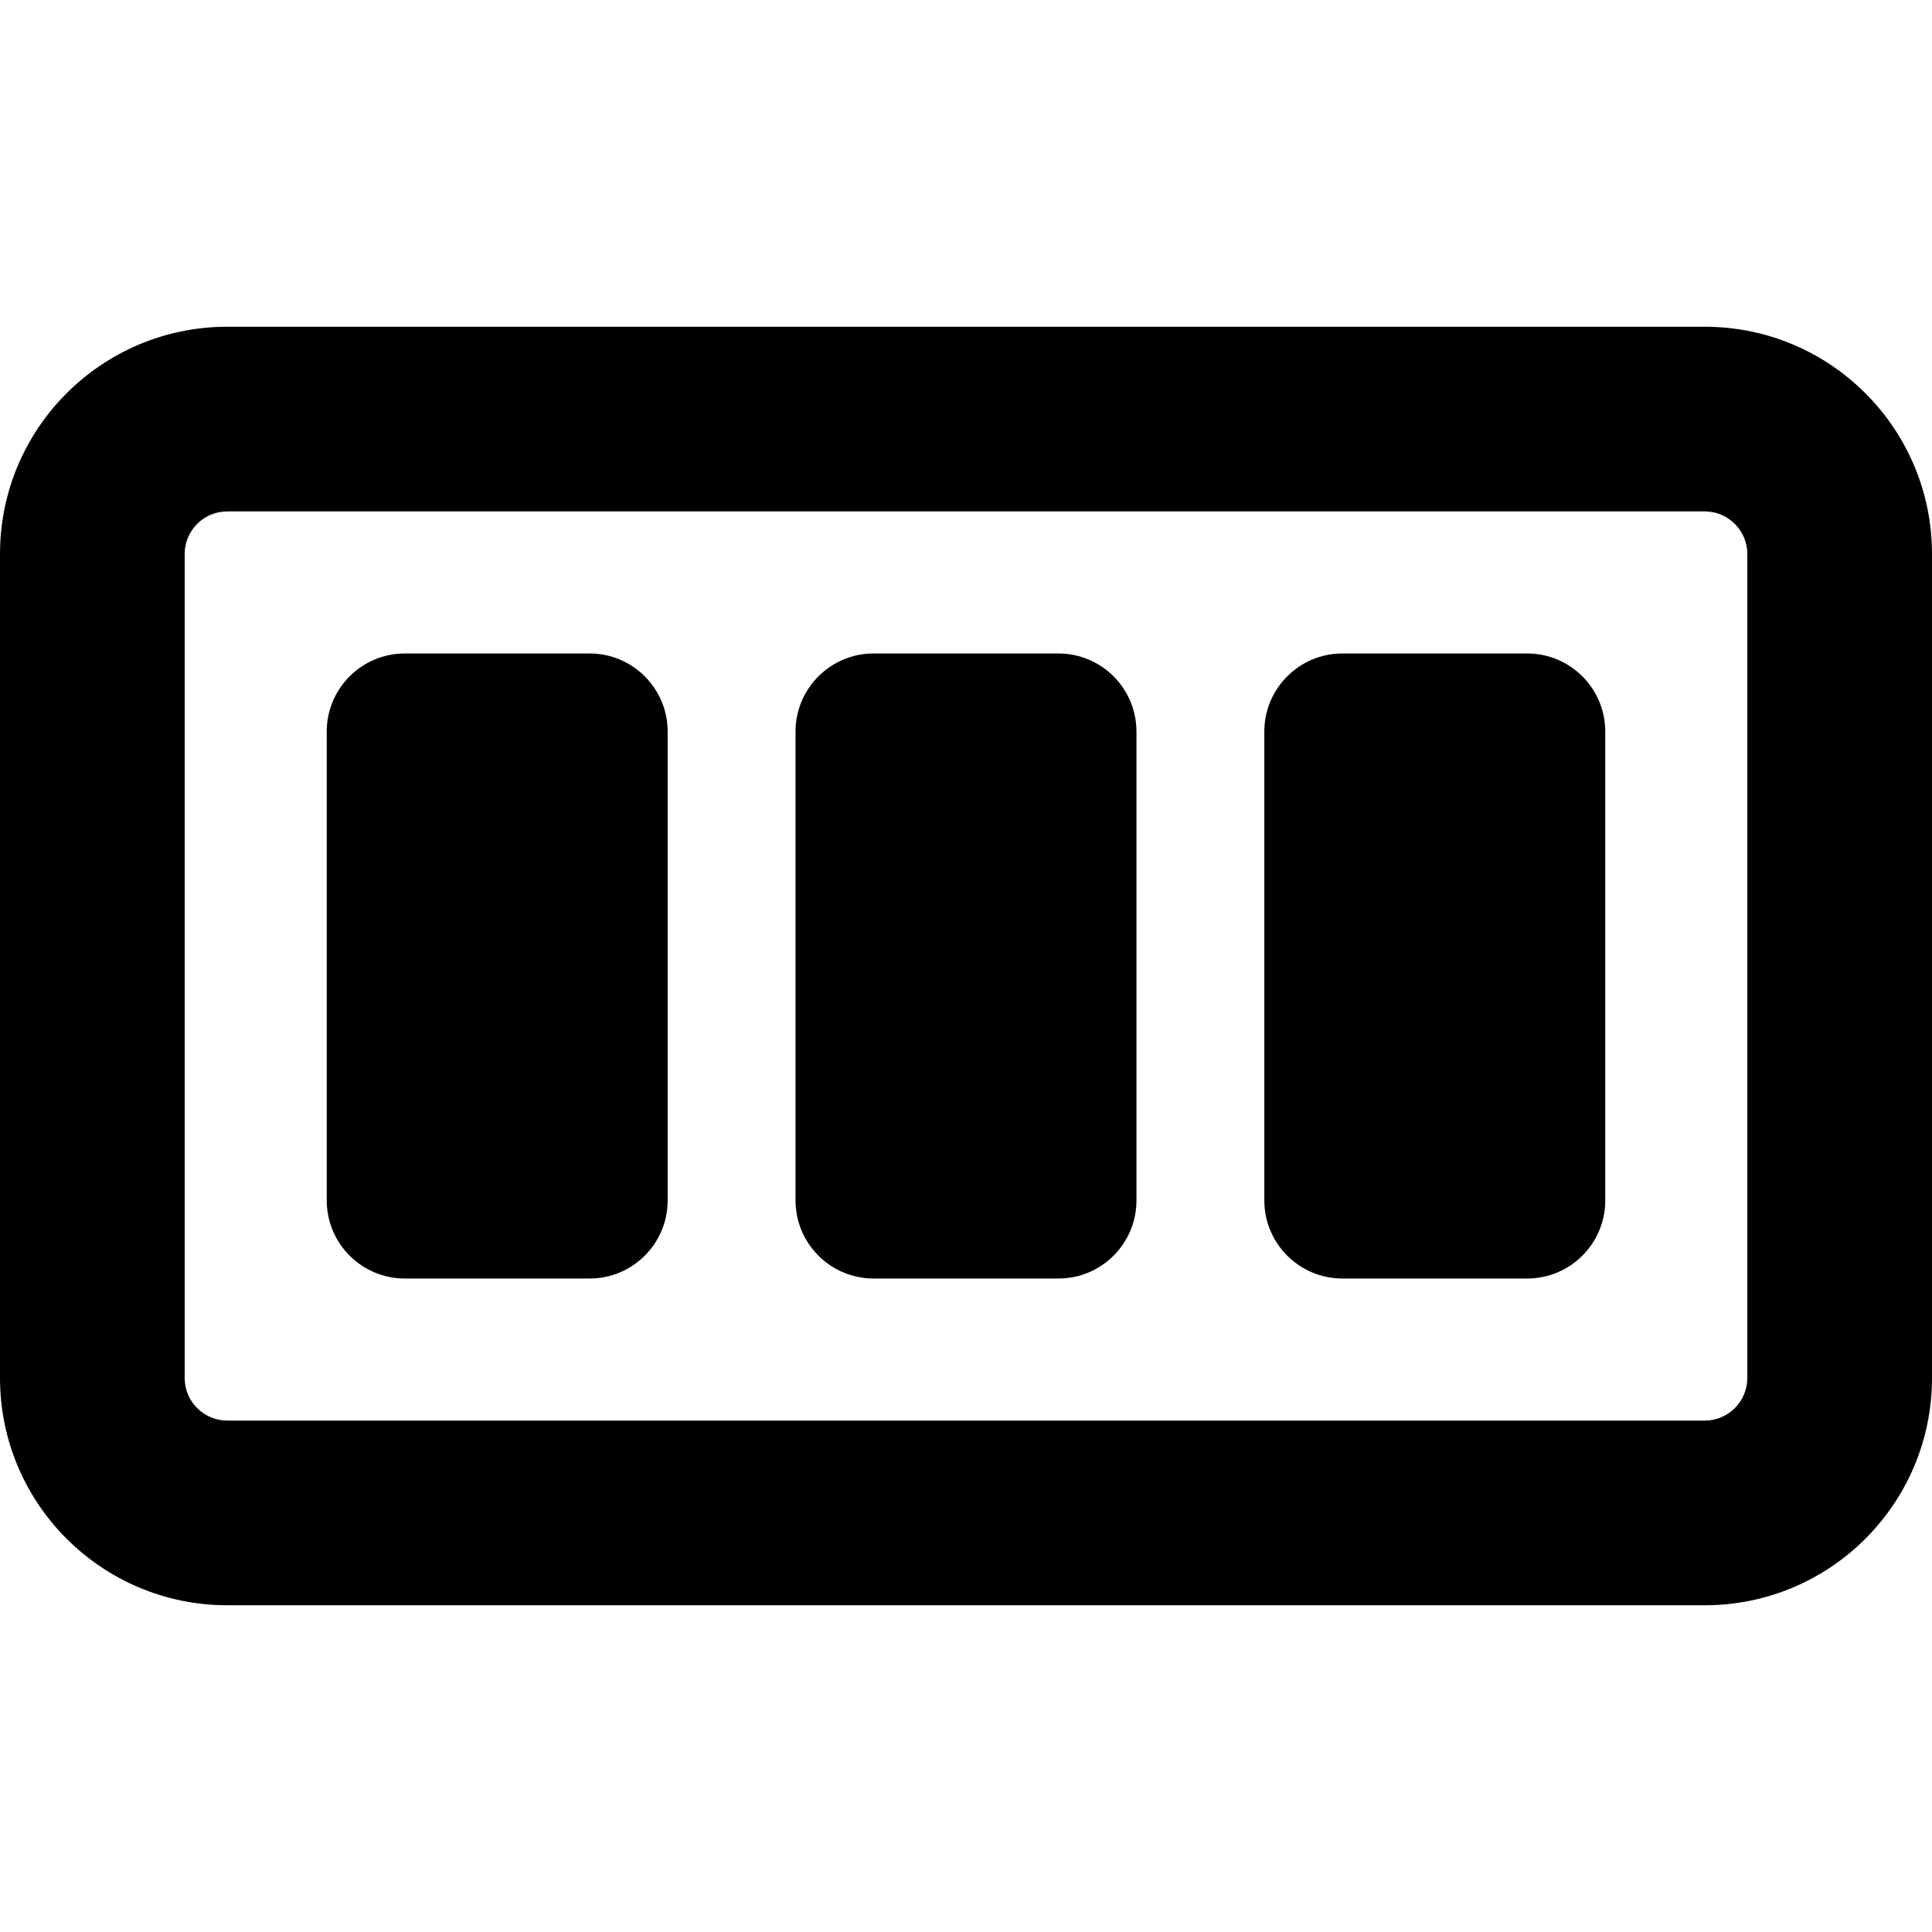
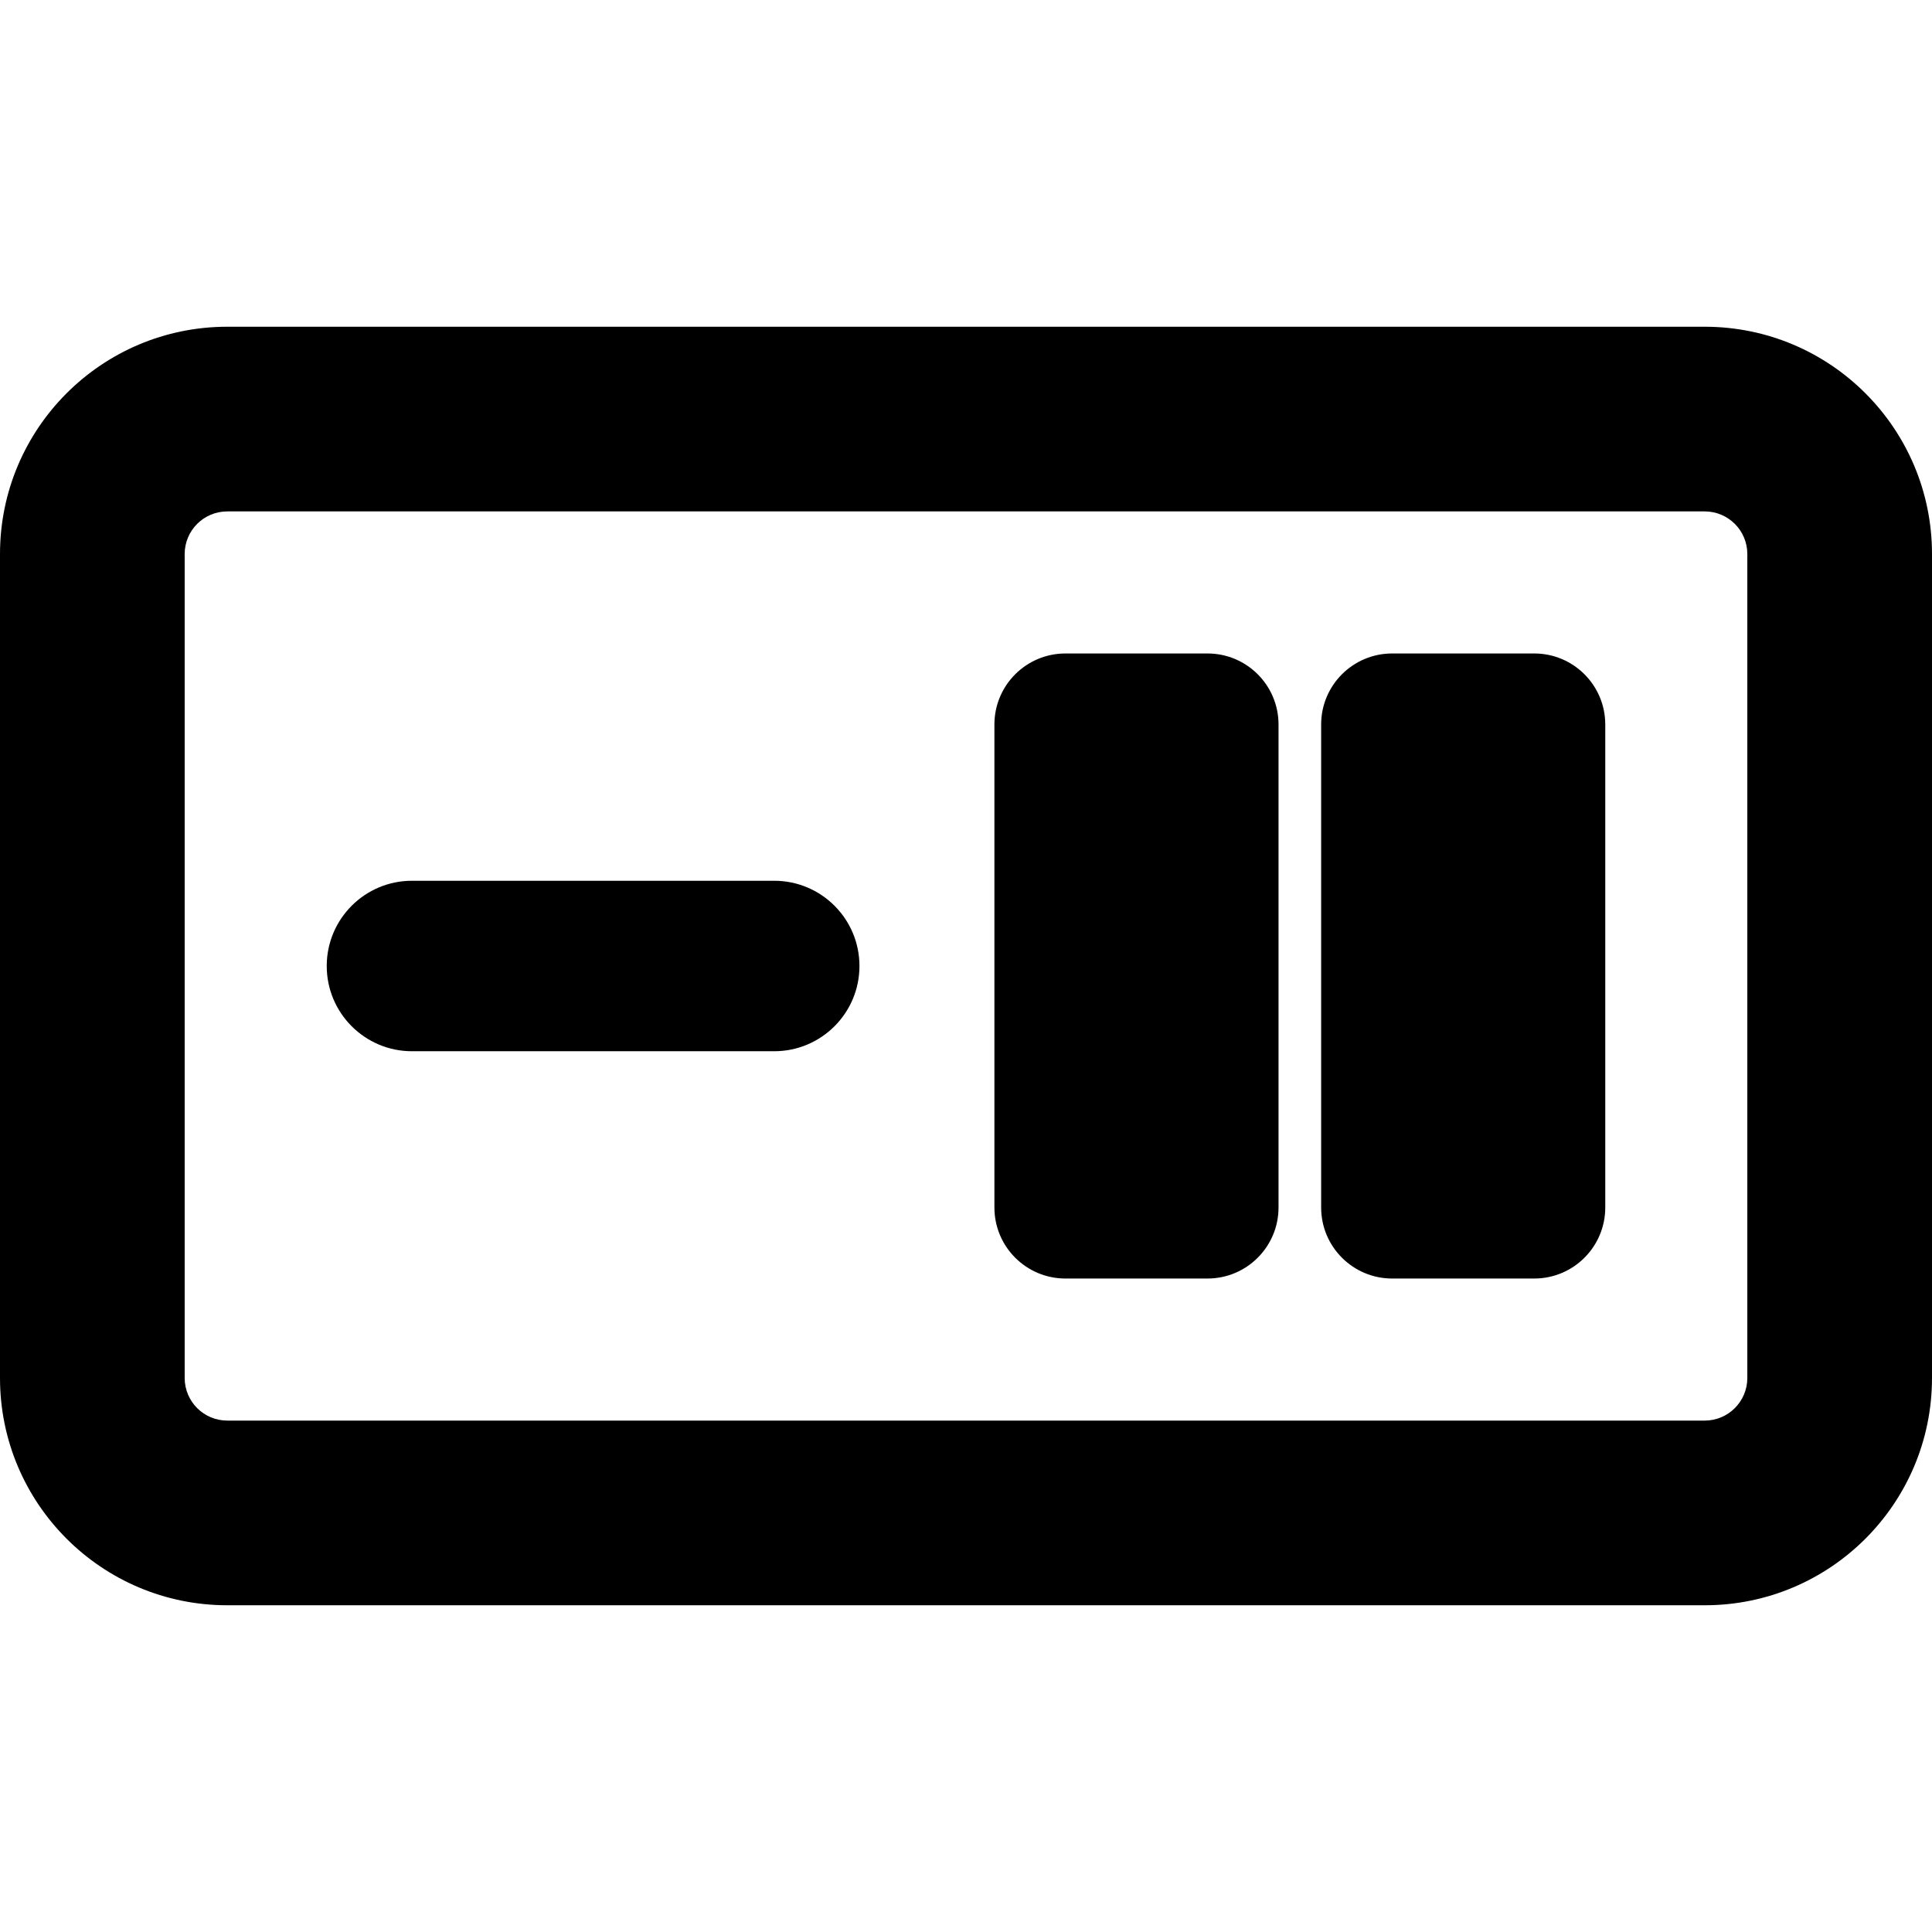
<svg xmlns="http://www.w3.org/2000/svg" viewBox="0 0 640 640">
-   <path d="M75.294 108.235H564.706A75.294 75.294 0 0 1 640 183.529V456.471A75.294 75.294 0 0 1 564.706 531.765H75.294A75.294 75.294 0 0 1 0 456.471V183.529A75.294 75.294 0 0 1 75.294 108.235ZM75.294 169.412A14.118 14.118 0 0 0 61.176 183.529V456.471A14.118 14.118 0 0 0 75.294 470.588H564.706A14.118 14.118 0 0 0 578.824 456.471V183.529A14.118 14.118 0 0 0 564.706 169.412ZM134.118 216.471H195.294A25.882 25.882 0 0 1 221.176 242.353V397.647A25.882 25.882 0 0 1 195.294 423.529H134.118A25.882 25.882 0 0 1 108.235 397.647V242.353A25.882 25.882 0 0 1 134.118 216.471ZM289.412 216.471H350.588A25.882 25.882 0 0 1 376.471 242.353V397.647A25.882 25.882 0 0 1 350.588 423.529H289.412A25.882 25.882 0 0 1 263.529 397.647V242.353A25.882 25.882 0 0 1 289.412 216.471ZM444.706 216.471H505.882A25.882 25.882 0 0 1 531.765 242.353V397.647A25.882 25.882 0 0 1 505.882 423.529H444.706A25.882 25.882 0 0 1 418.824 397.647V242.353A25.882 25.882 0 0 1 444.706 216.471Z" />
+   <path d="M75.294 108.235H564.706A75.294 75.294 0 0 1 640 183.529V456.471A75.294 75.294 0 0 1 564.706 531.765H75.294A75.294 75.294 0 0 1 0 456.471V183.529A75.294 75.294 0 0 1 75.294 108.235ZM75.294 169.412A14.118 14.118 0 0 0 61.176 183.529V456.471A14.118 14.118 0 0 0 75.294 470.588H564.706A14.118 14.118 0 0 0 578.824 456.471V183.529A14.118 14.118 0 0 0 564.706 169.412ZM136.471 291.765H256.471A28.235 28.235 0 0 1 284.706 320V320A28.235 28.235 0 0 1 256.471 348.235H136.471A28.235 28.235 0 0 1 108.235 320V320A28.235 28.235 0 0 1 136.471 291.765ZM352.941 216.471H400A23.529 23.529 0 0 1 423.529 240V400A23.529 23.529 0 0 1 400 423.529H352.941A23.529 23.529 0 0 1 329.412 400V240A23.529 23.529 0 0 1 352.941 216.471ZM461.176 216.471H508.235A23.529 23.529 0 0 1 531.765 240V400A23.529 23.529 0 0 1 508.235 423.529H461.176A23.529 23.529 0 0 1 437.647 400V240A23.529 23.529 0 0 1 461.176 216.471Z" />
</svg>
